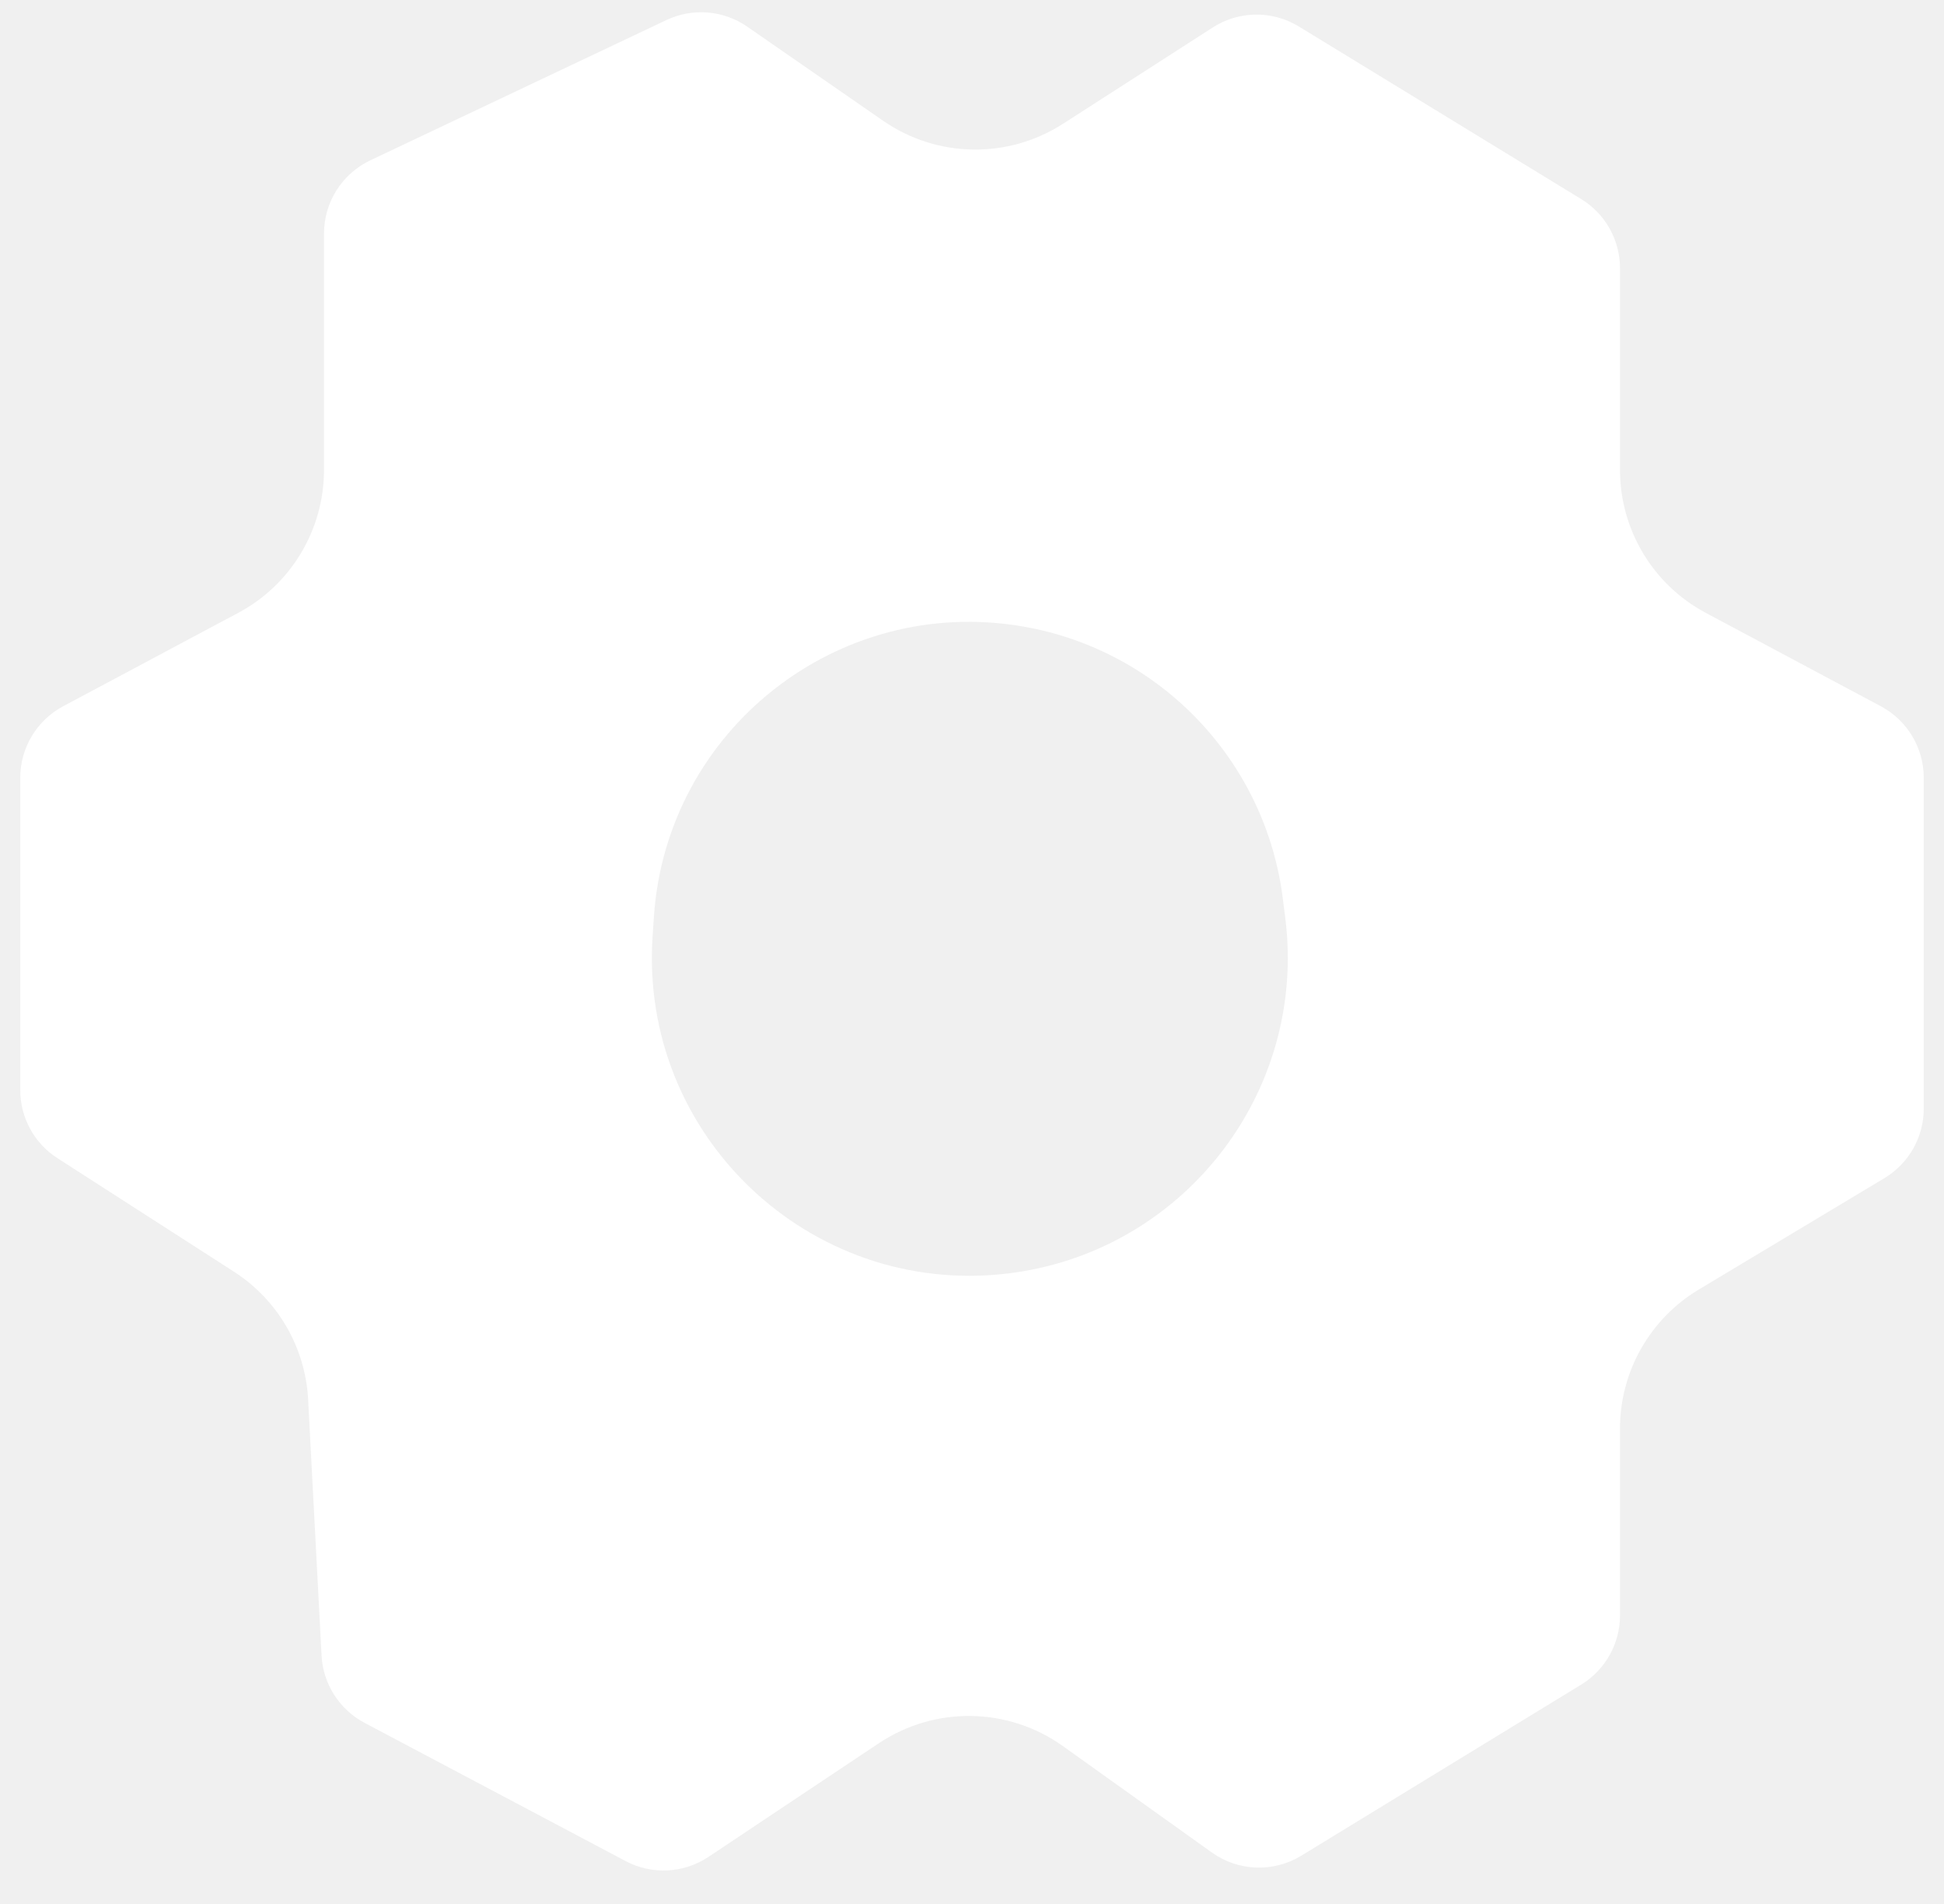
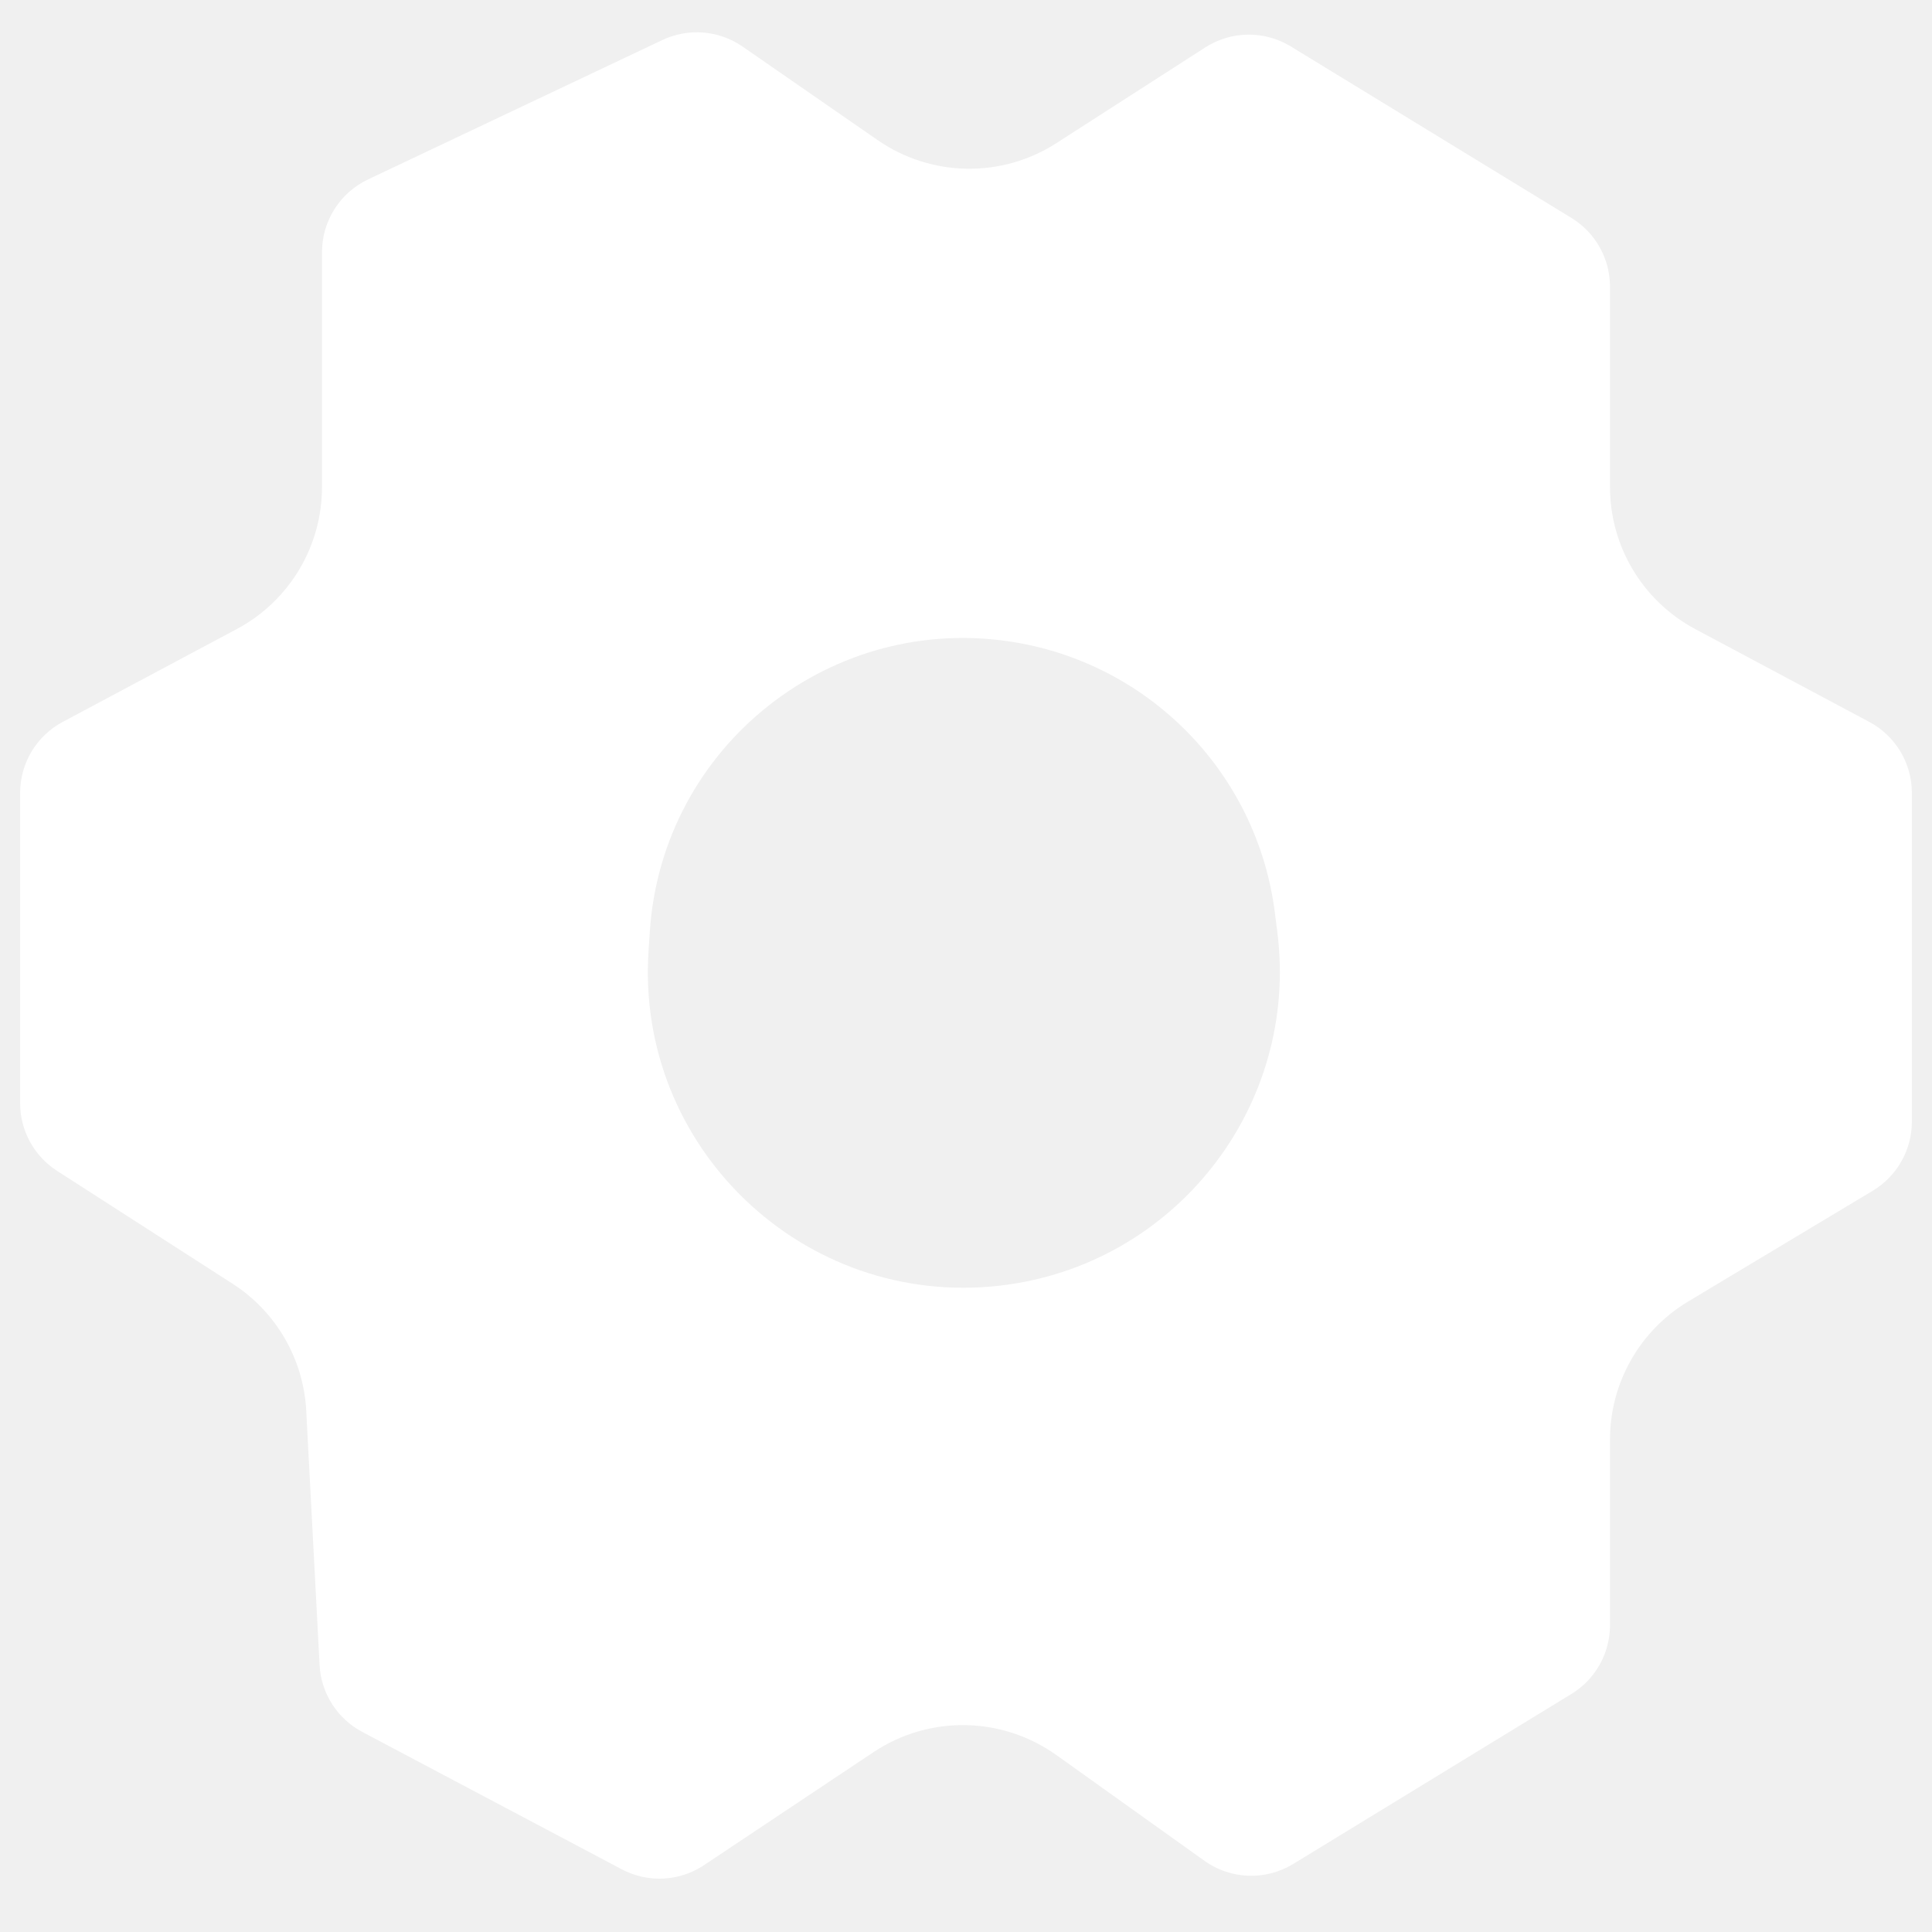
- <svg xmlns="http://www.w3.org/2000/svg" viewBox="0 0 48 47" fill="none">
+ <svg xmlns="http://www.w3.org/2000/svg" width="25" height="25" viewBox="0 0 48 47" fill="none">
  <path fill-rule="evenodd" clip-rule="evenodd" d="M0.5 19.2V26.908C0.5 27.589 0.846 28.223 1.418 28.59L5.776 31.392C6.859 32.088 7.54 33.261 7.608 34.546L7.94 40.868C7.977 41.57 8.38 42.201 9.002 42.53L15.447 45.942C16.096 46.286 16.881 46.246 17.492 45.839L21.703 43.031C23.086 42.11 24.894 42.139 26.247 43.105L29.924 45.731C30.576 46.197 31.444 46.228 32.129 45.81L39.043 41.585C39.637 41.222 40 40.575 40 39.878V35.265C40 33.86 40.737 32.558 41.942 31.835L46.529 29.083C47.131 28.721 47.5 28.07 47.5 27.368V19.2C47.5 18.461 47.093 17.783 46.441 17.435L42.118 15.129C40.814 14.434 40 13.077 40 11.6V6.622C40 5.925 39.637 5.278 39.043 4.915L32.07 0.654C31.416 0.254 30.59 0.263 29.945 0.678L26.245 3.057C24.886 3.931 23.134 3.901 21.805 2.981L18.45 0.658C17.862 0.251 17.102 0.189 16.456 0.495L9.144 3.958C8.445 4.289 8 4.993 8 5.766V11.6C8 13.077 7.186 14.434 5.882 15.129L1.559 17.435C0.907 17.783 0.5 18.461 0.5 19.2ZM25.251 15.464C20.687 14.681 16.449 18.022 16.145 22.643L16.113 23.126C15.791 28.009 19.967 31.994 24.83 31.443V31.443C29.177 30.95 32.283 26.999 31.735 22.659L31.674 22.178C31.244 18.771 28.636 16.045 25.251 15.464V15.464Z" fill="white" />
</svg>
